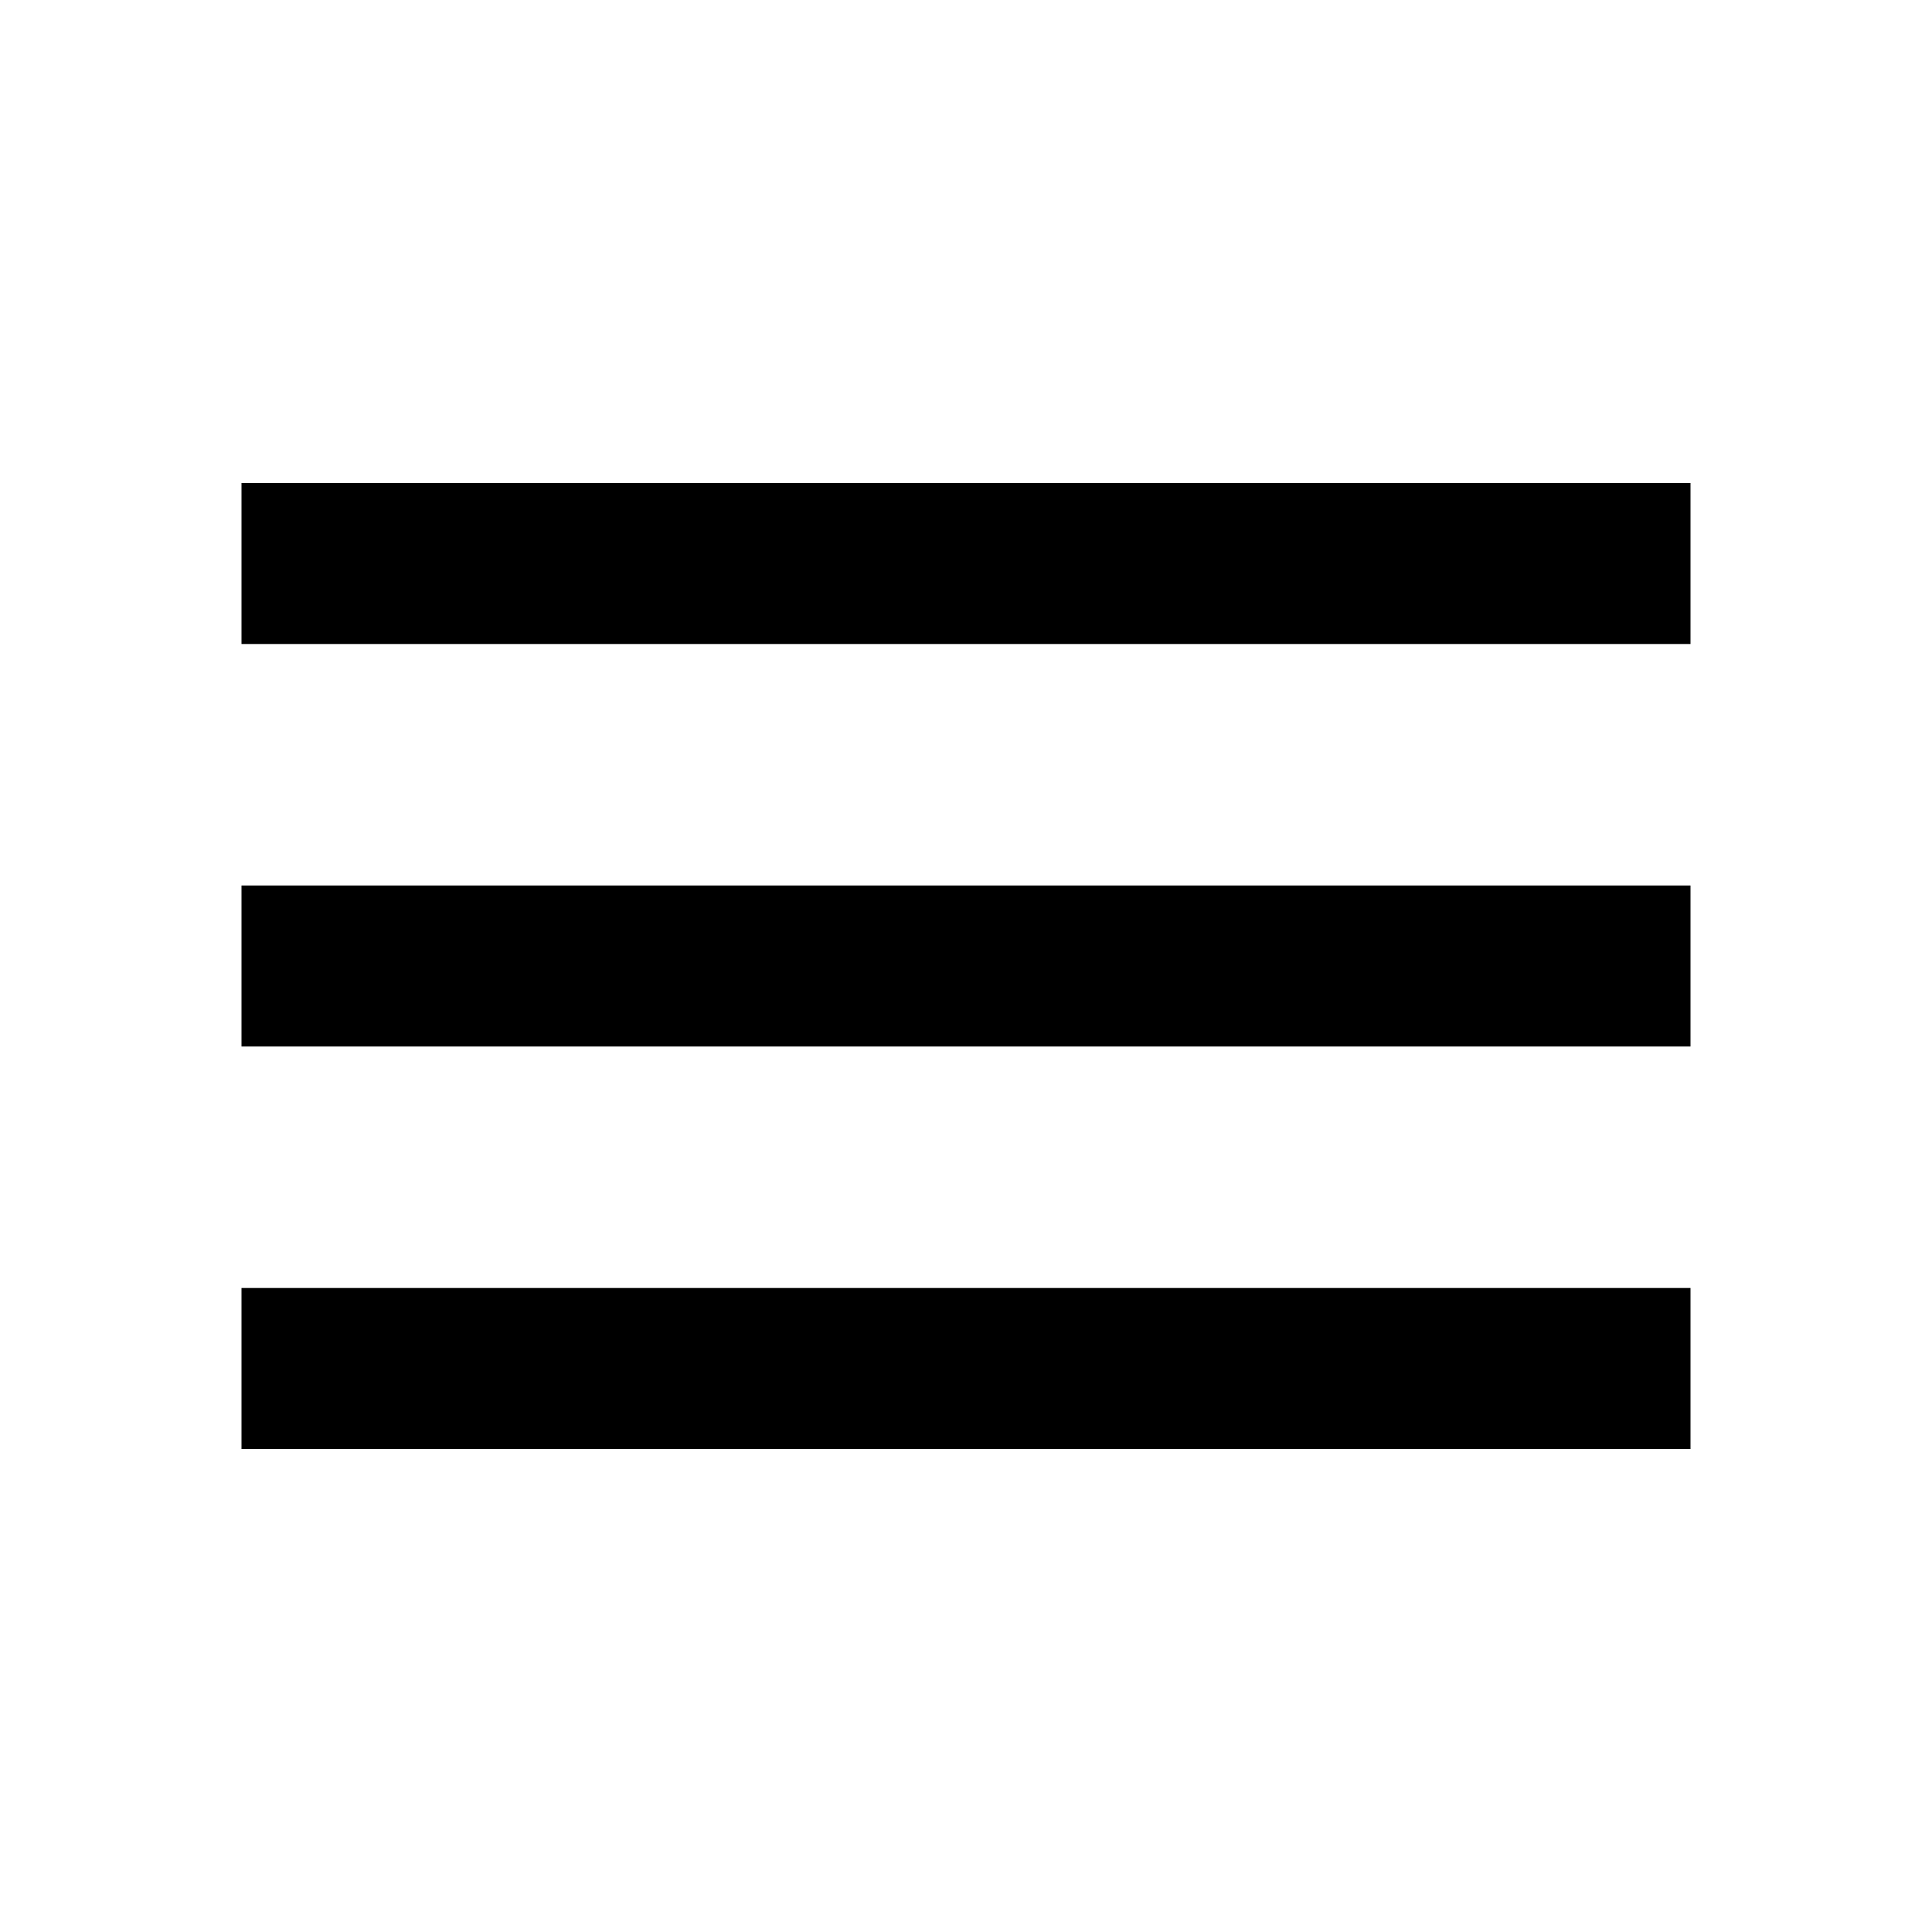
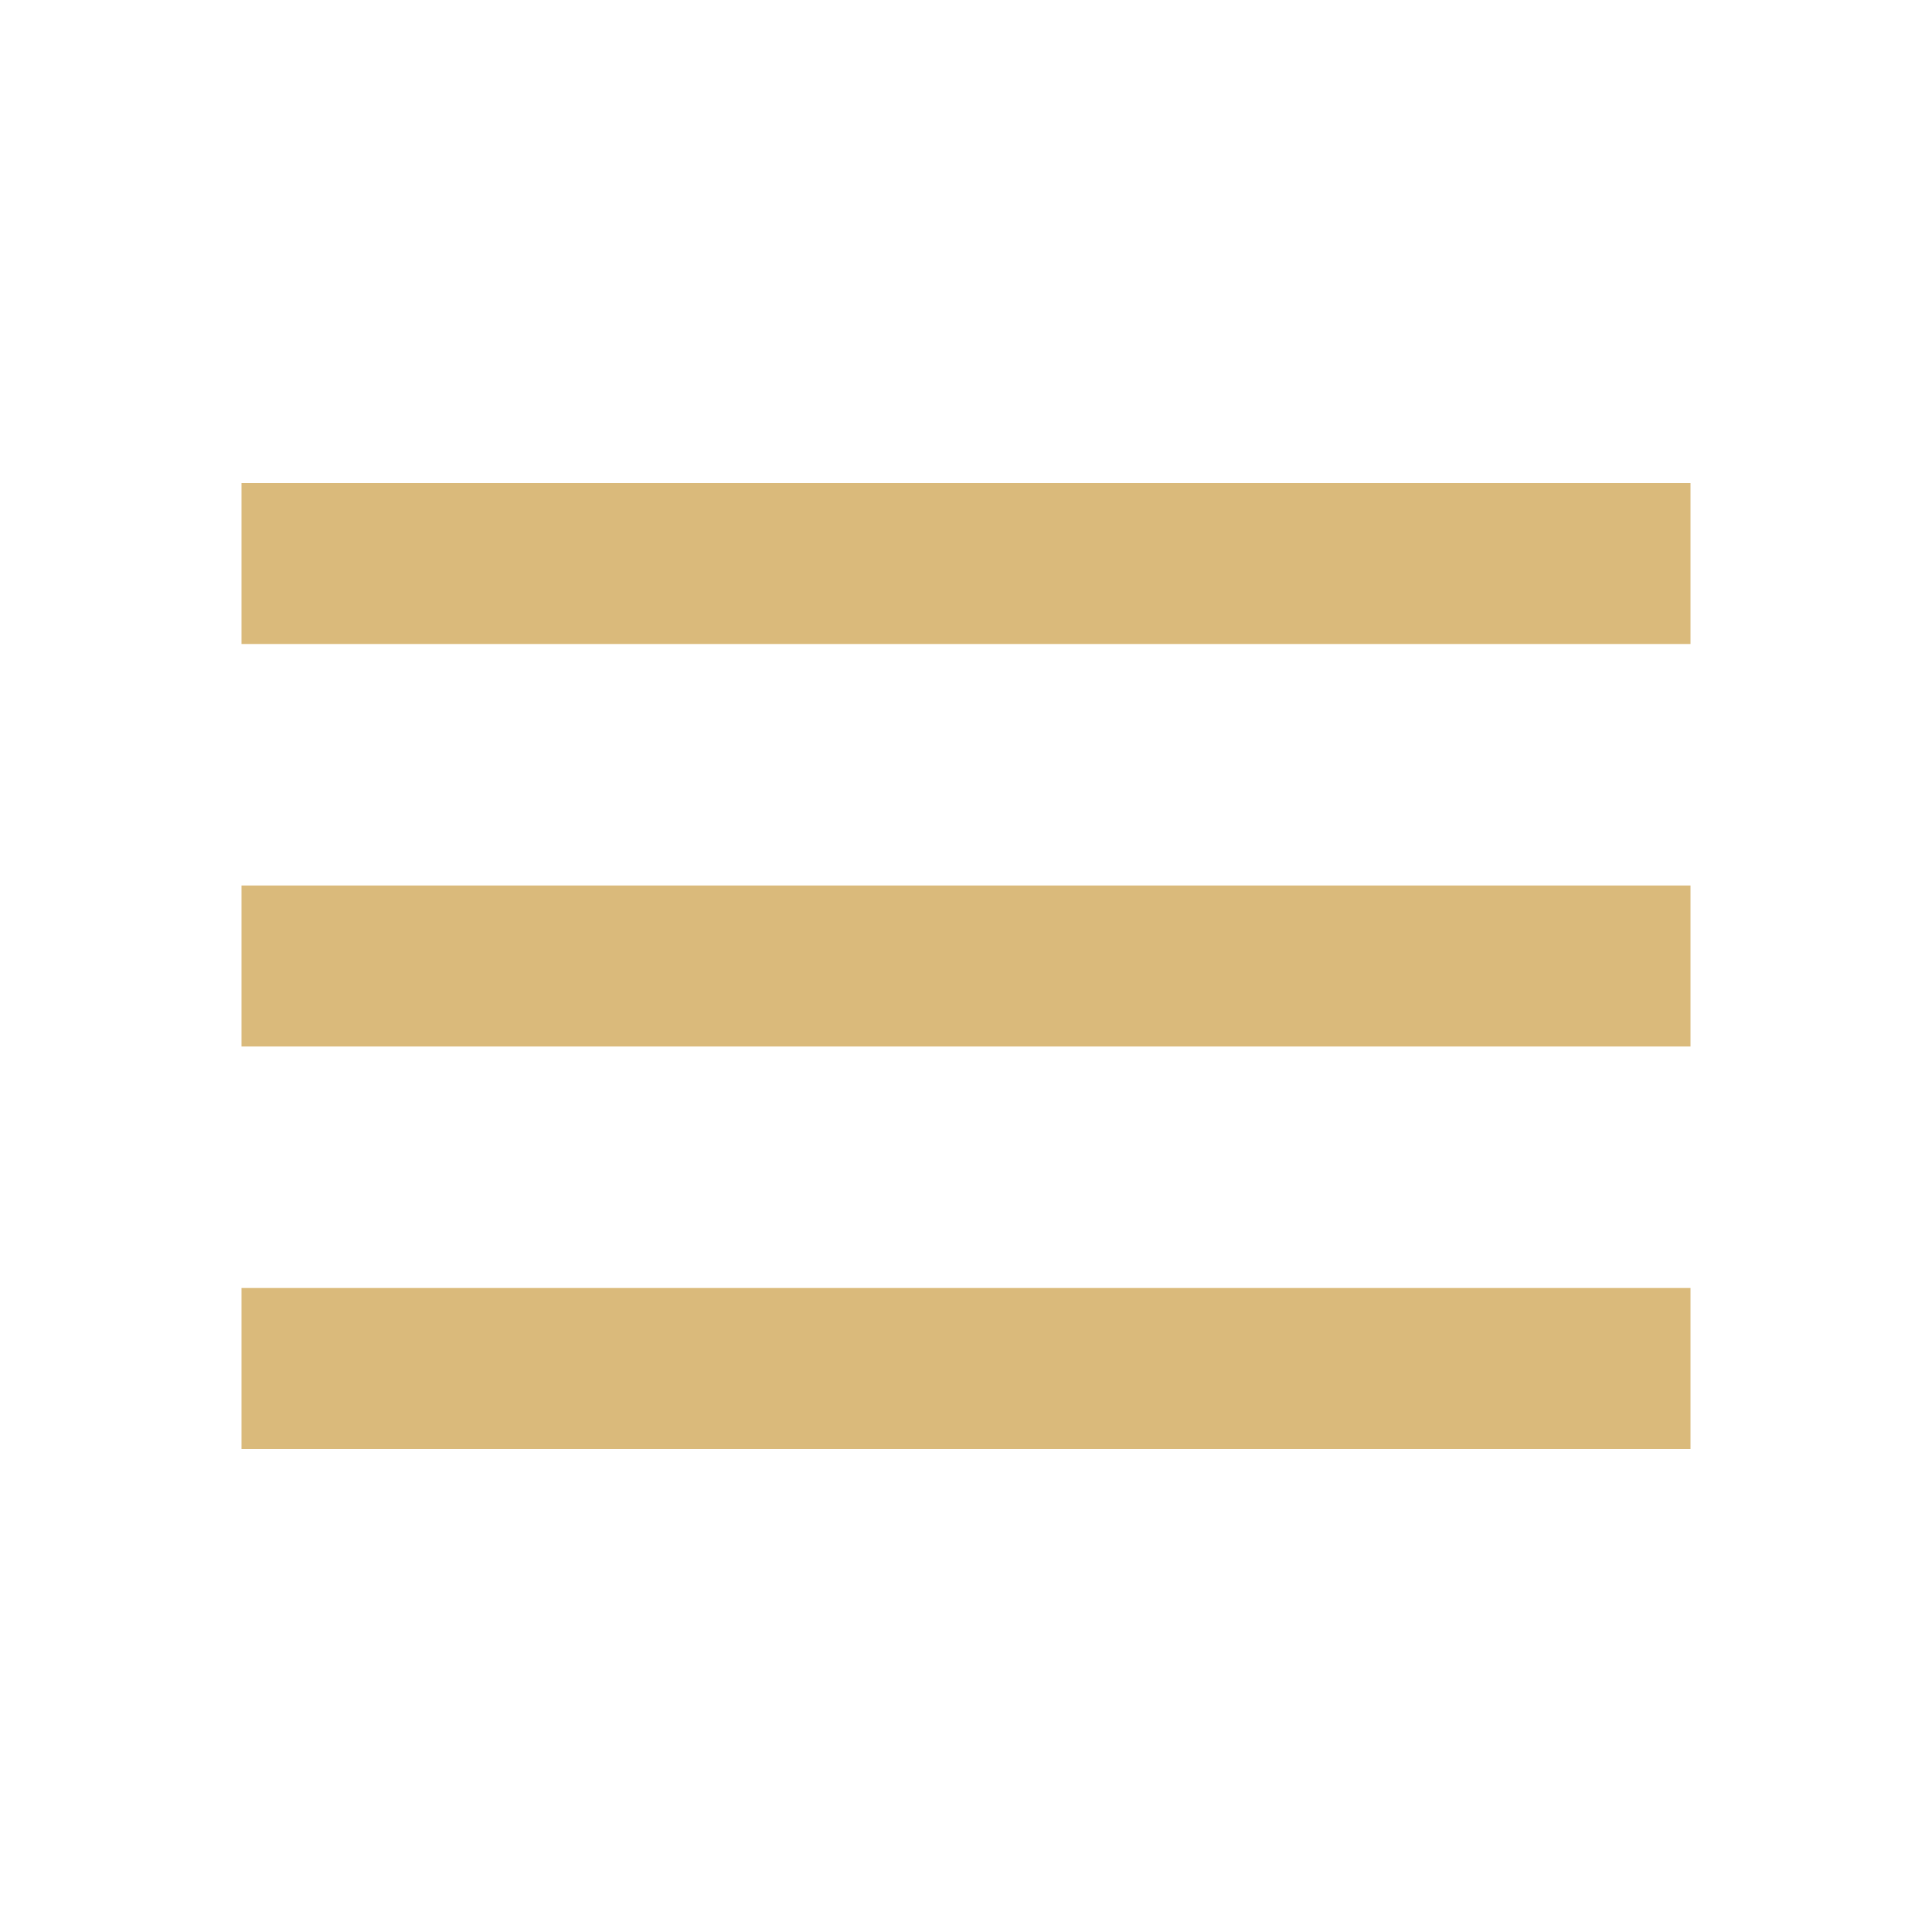
- <svg xmlns="http://www.w3.org/2000/svg" height="24px" viewBox="0 0 24 24" width="24px" fill="#000000">
+ <svg xmlns="http://www.w3.org/2000/svg" height="24px" viewBox="0 0 24 24" width="24px" fill="#daba7b">
  <path d="M0 0h24v24H0V0z" fill="none" />
  <path d="M3 18h18v-2H3v2zm0-5h18v-2H3v2zm0-7v2h18V6H3z" />
</svg>
